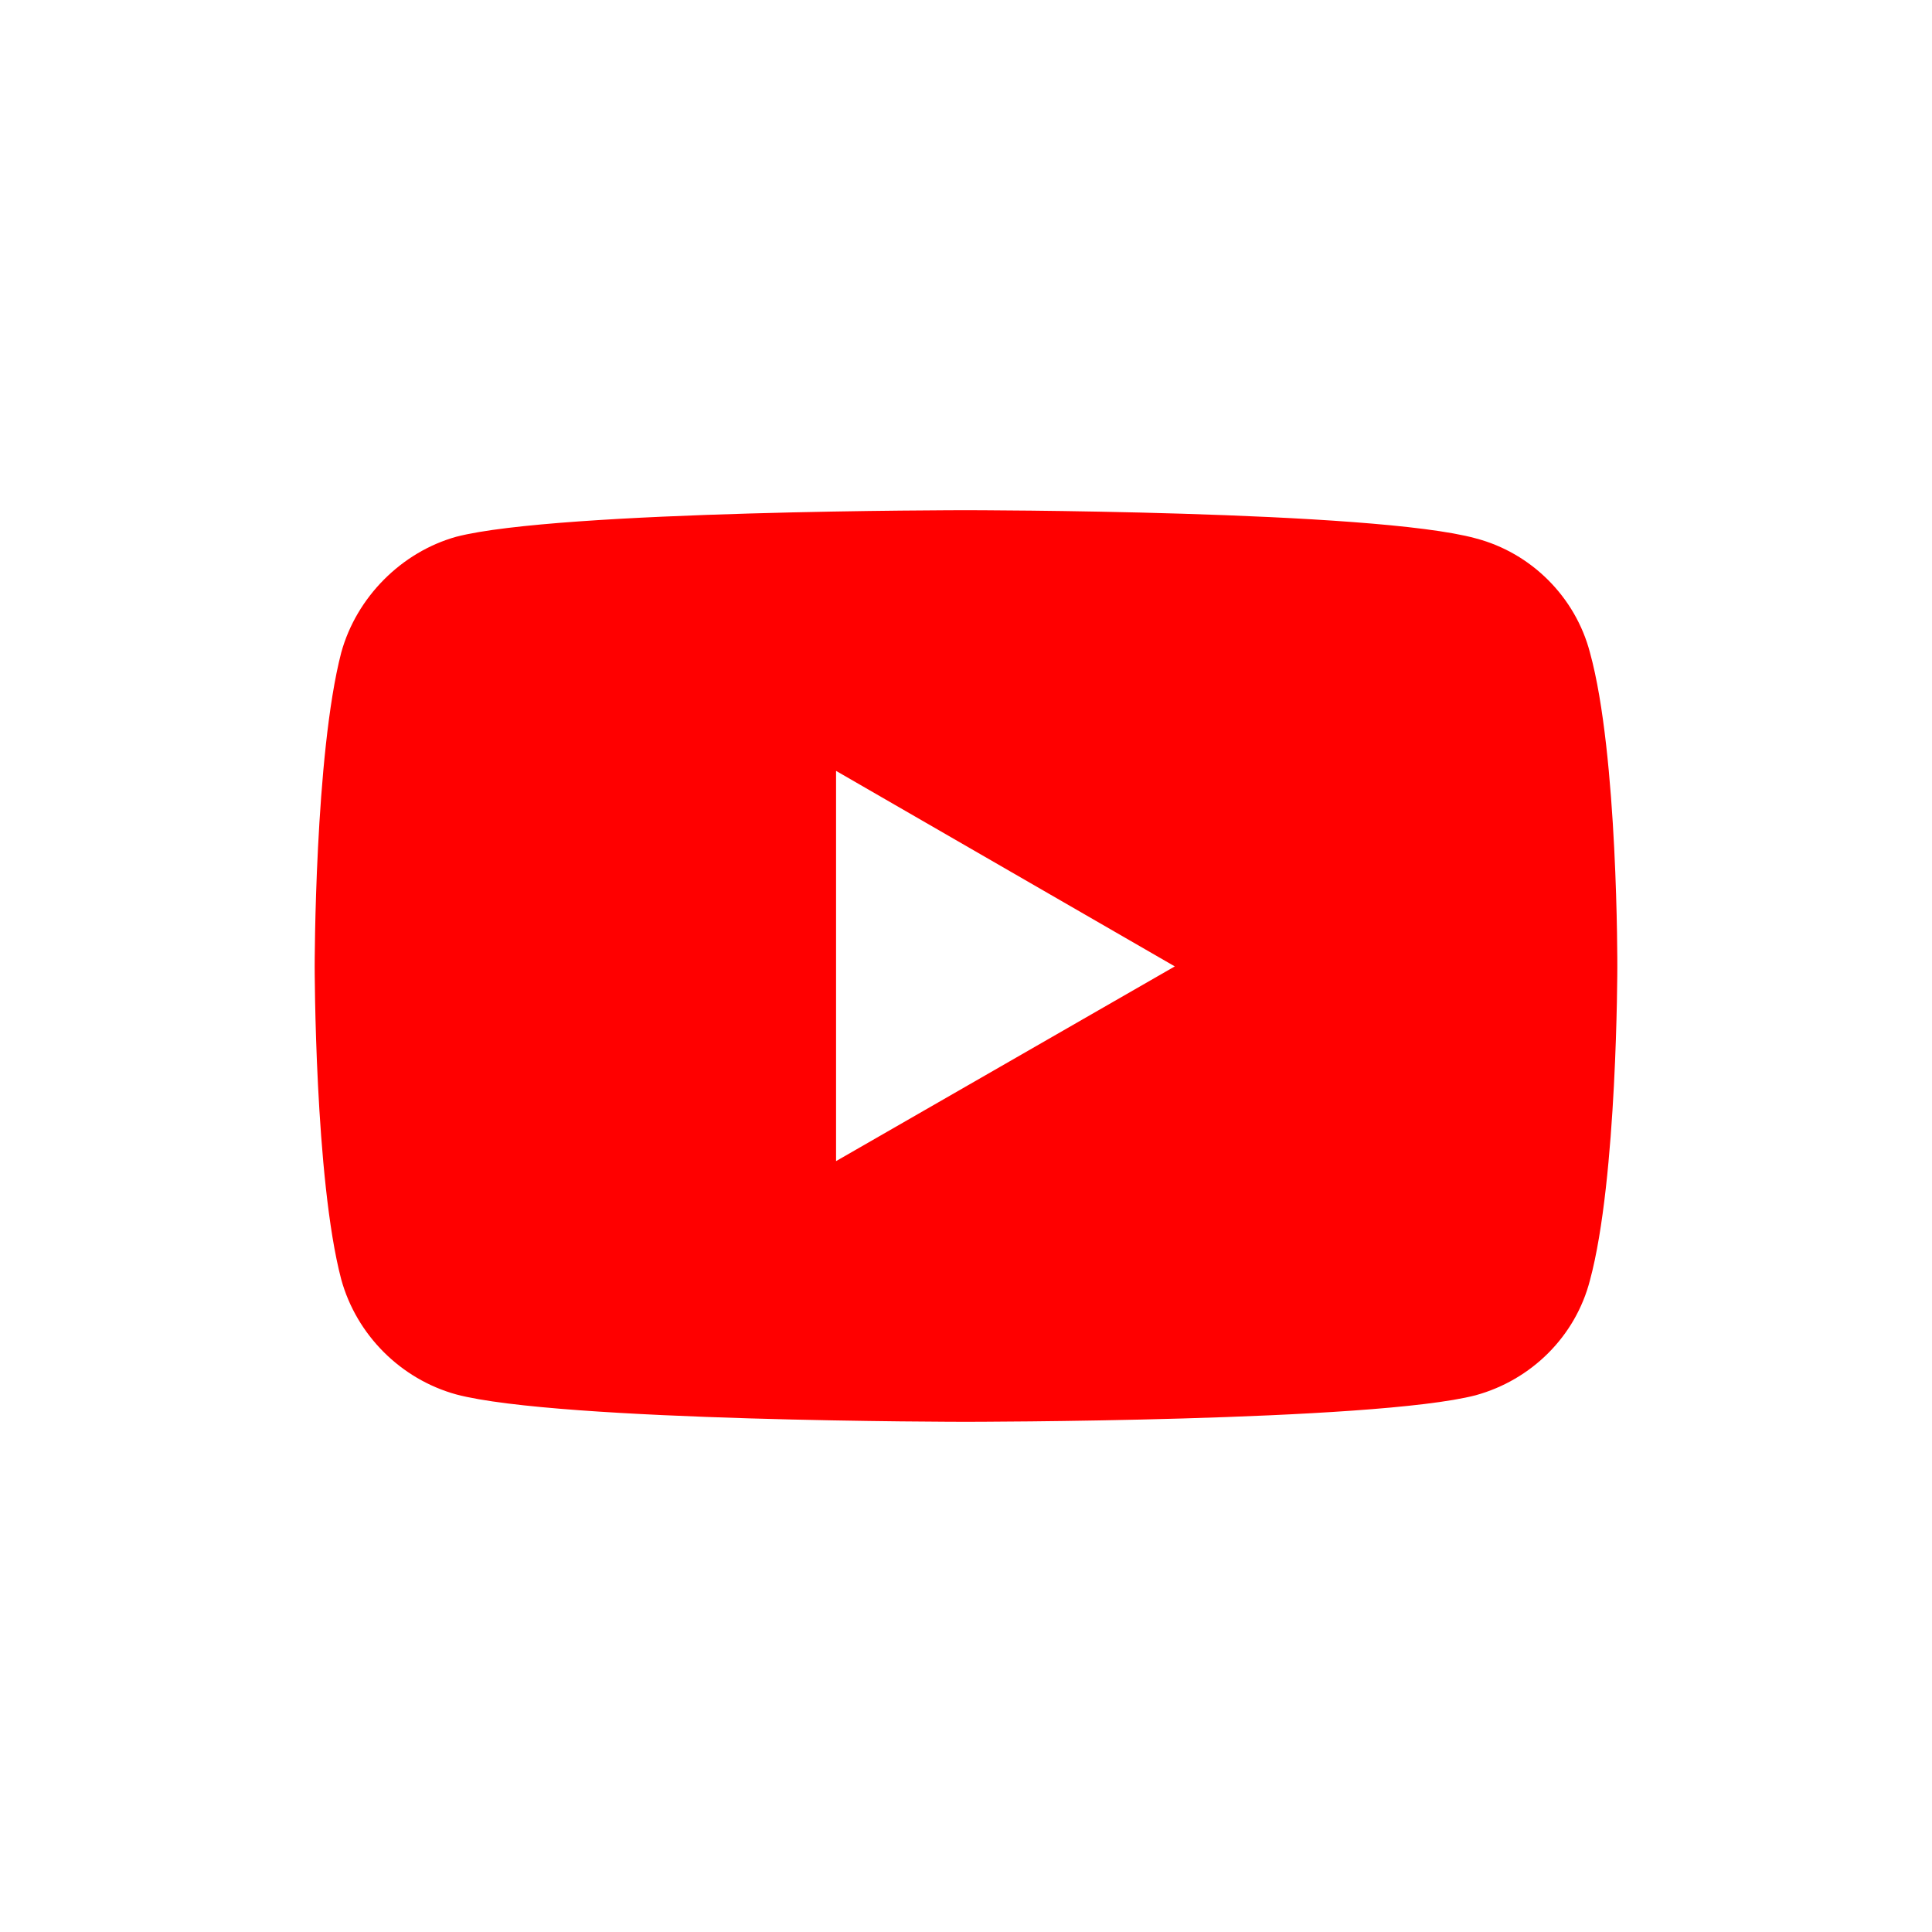
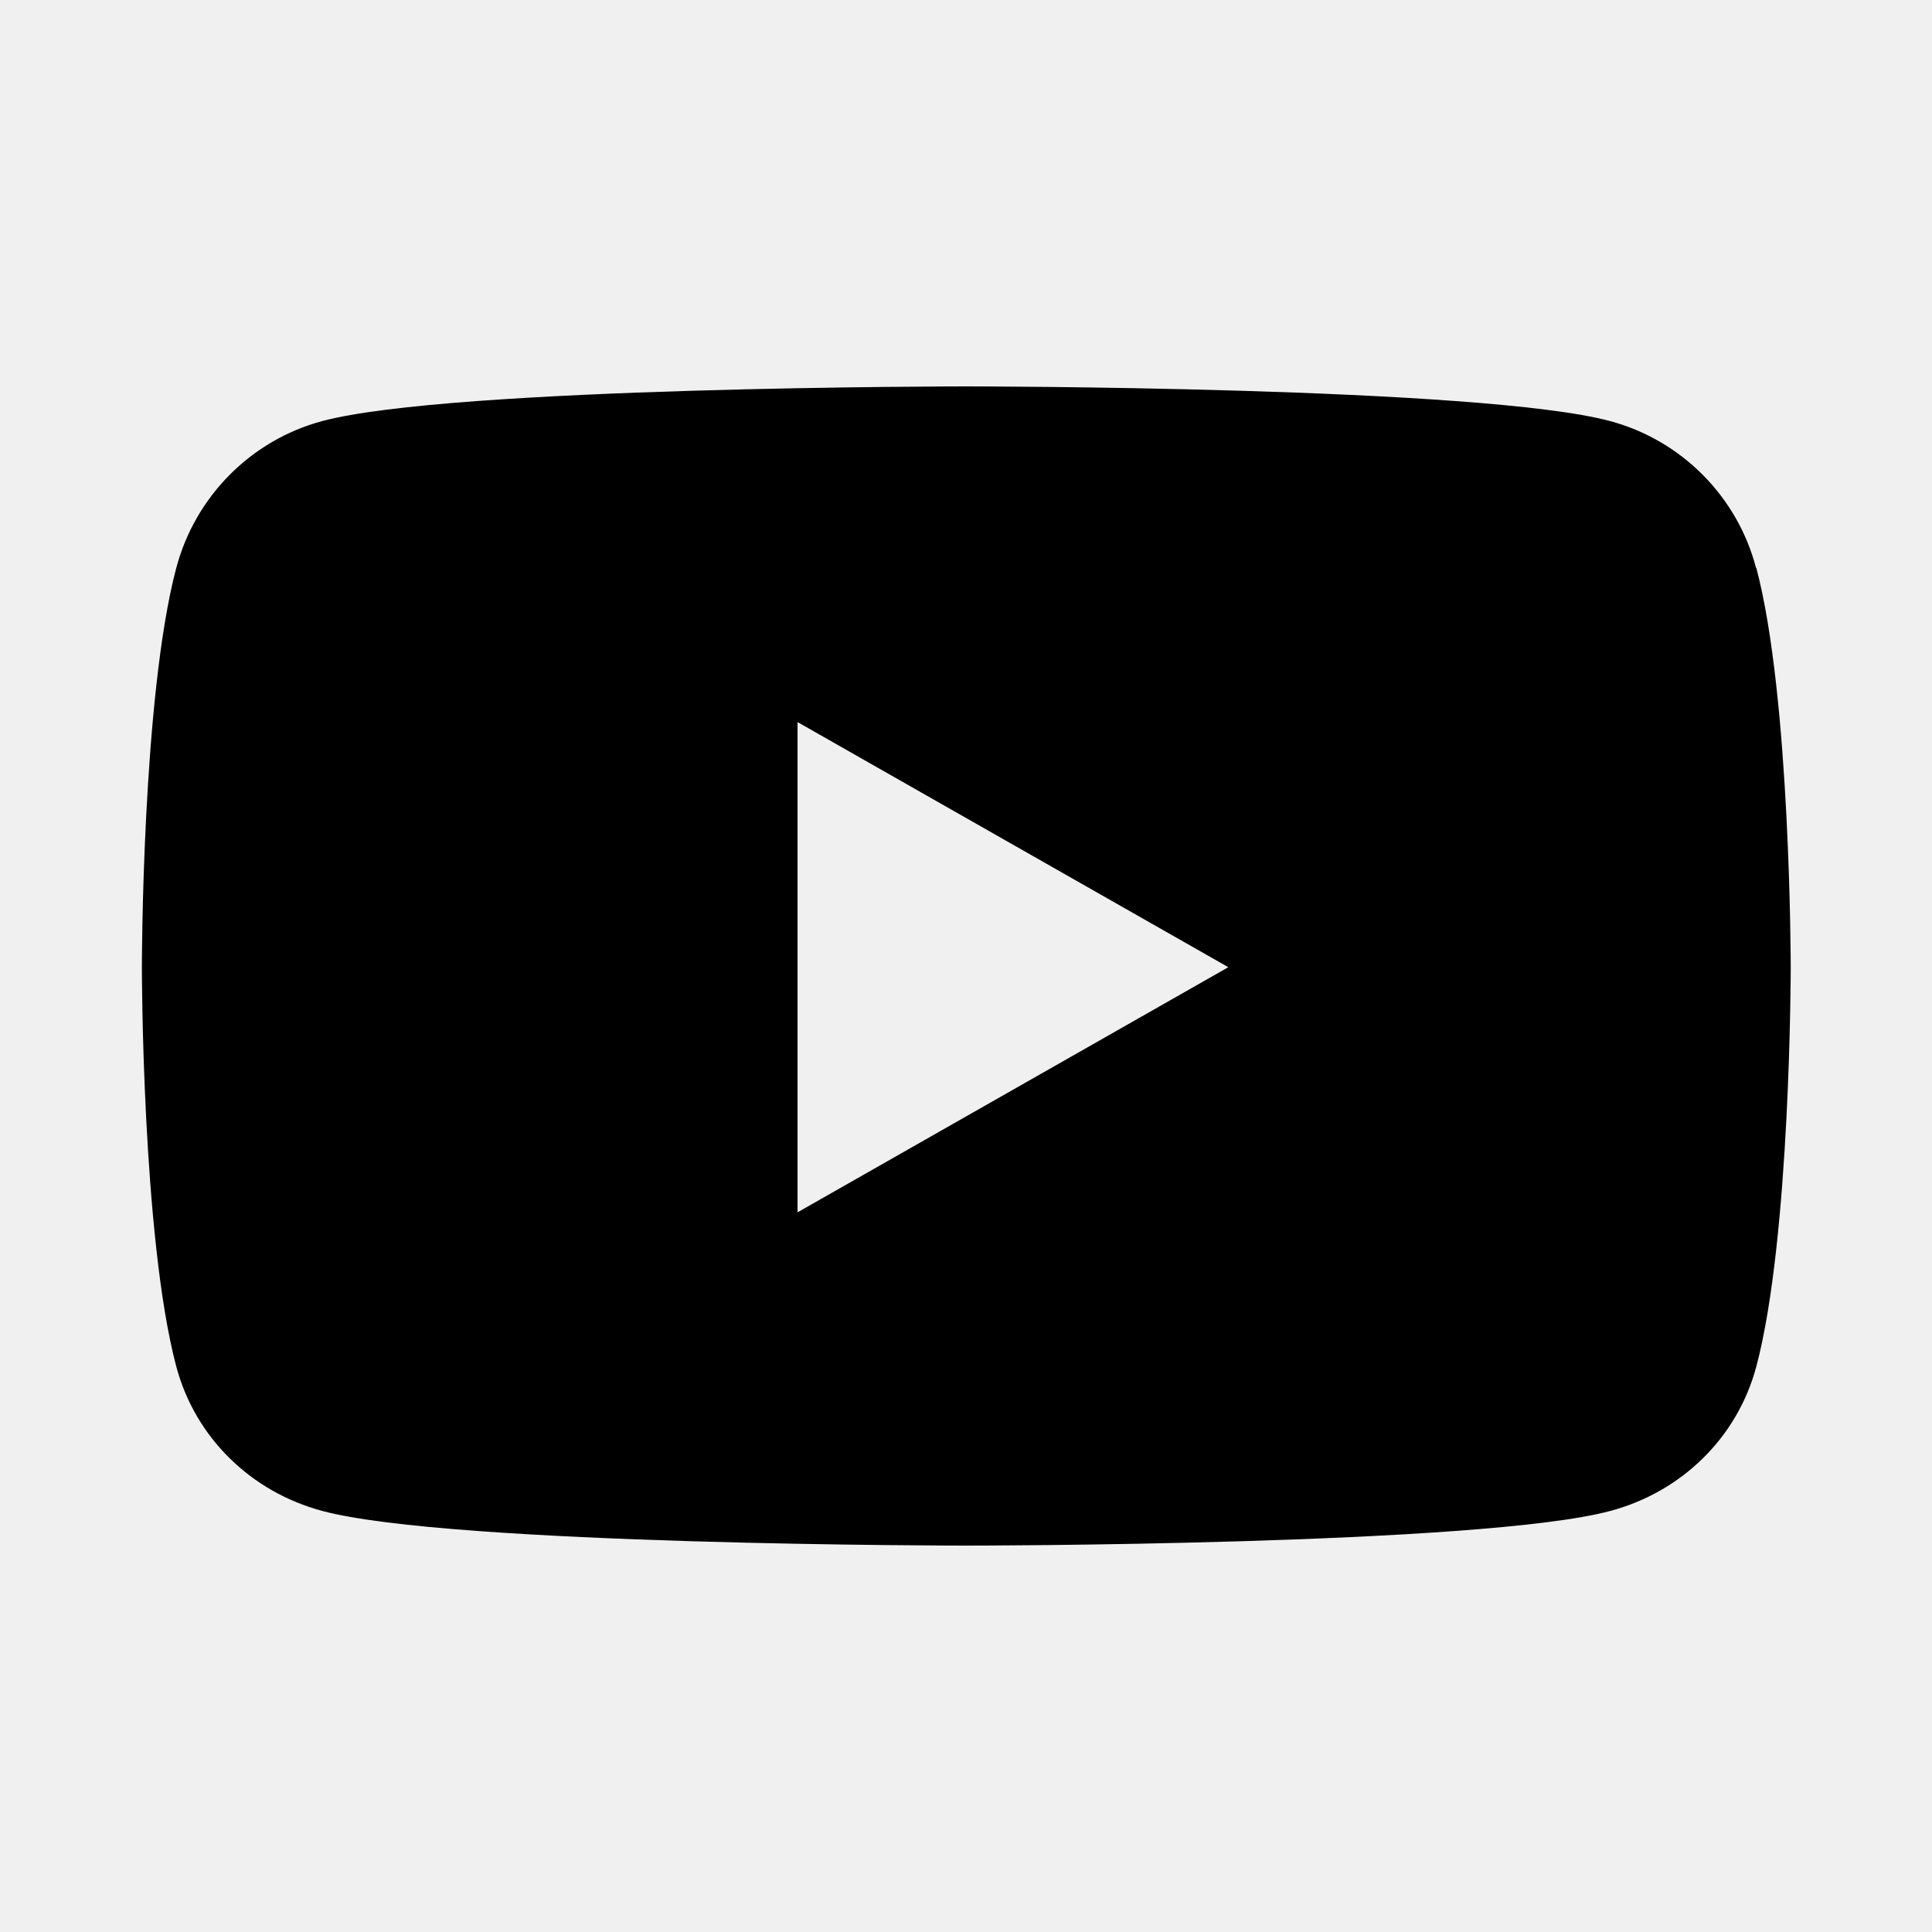
- <svg xmlns="http://www.w3.org/2000/svg" xml:space="preserve" width="300" height="300">
-   <g transform="scale(.75)">
-     <path fill="#fff" d="M0 0h400v400H0z" />
-     <path fill="red" d="M199.917 105.63s-84.292 0-105.448 5.497c-11.328 3.165-20.655 12.493-23.82 23.987-5.497 21.156-5.497 64.969-5.497 64.969s0 43.979 5.497 64.802c3.165 11.494 12.326 20.655 23.82 23.82 21.323 5.664 105.448 5.664 105.448 5.664s84.459-0 105.615-5.497c11.494-3.165 20.655-12.16 23.654-23.82 5.664-20.99 5.664-64.802 5.664-64.802s.166-43.979-5.664-65.135c-2.999-11.494-12.159-20.655-23.654-23.654-21.156-5.83-105.615-5.831-105.615-5.831zm-26.82 53.974 70.133 40.479-70.133 40.313v-80.792z" />
-   </g>
+ <svg xmlns="http://www.w3.org/2000/svg" viewBox="0 0 640 640">
+   <path d="M581.7 188.1C575.5 164.4 556.9 145.8 533.4 139.5C490.9 128 320.1 128 320.1 128C320.1 128 149.3 128 106.7 139.5C83.2 145.8 64.7 164.4 58.4 188.1C47 231 47 320.4 47 320.4C47 320.4 47 409.8 58.4 452.7C64.7 476.3 83.2 494.2 106.7 500.5C149.3 512 320.1 512 320.1 512C320.1 512 490.9 512 533.5 500.5C557 494.2 575.5 476.3 581.8 452.7C593.2 409.8 593.2 320.4 593.2 320.4C593.2 320.4 593.2 231 581.8 188.1zM264.2 401.6L264.2 239.2L406.9 320.4L264.2 401.6z" fill="currentColor" />
</svg>
